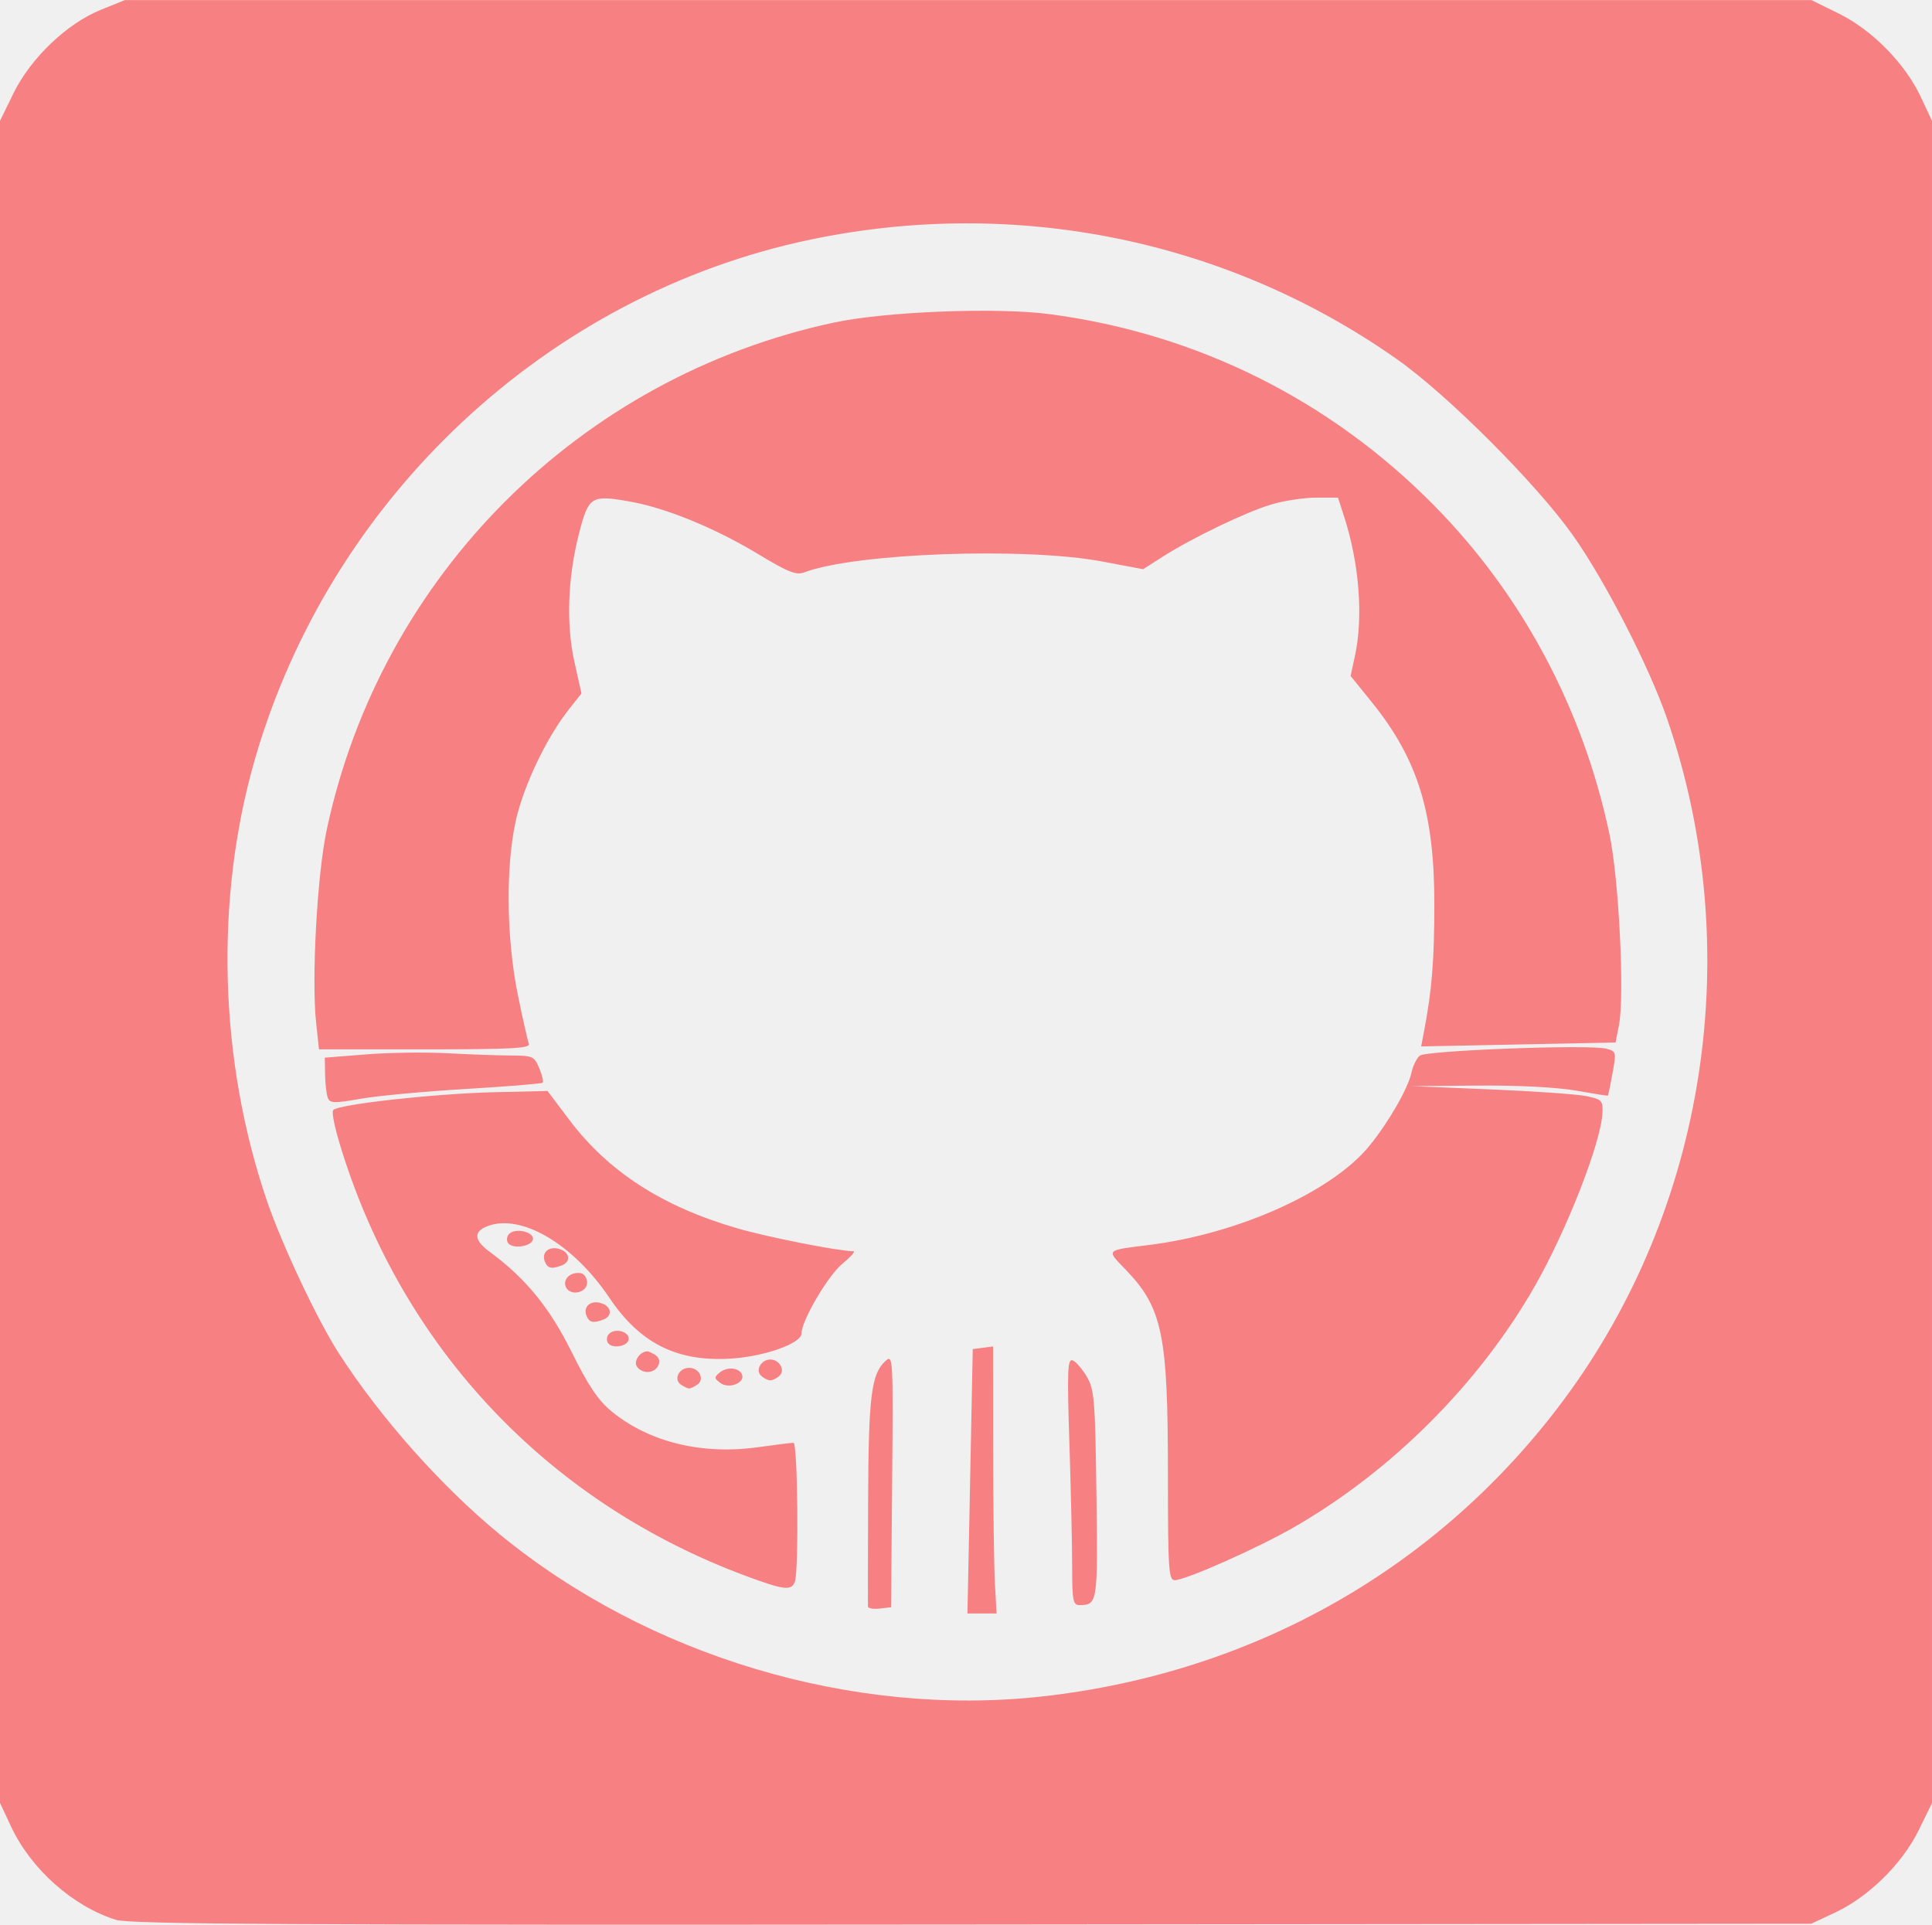
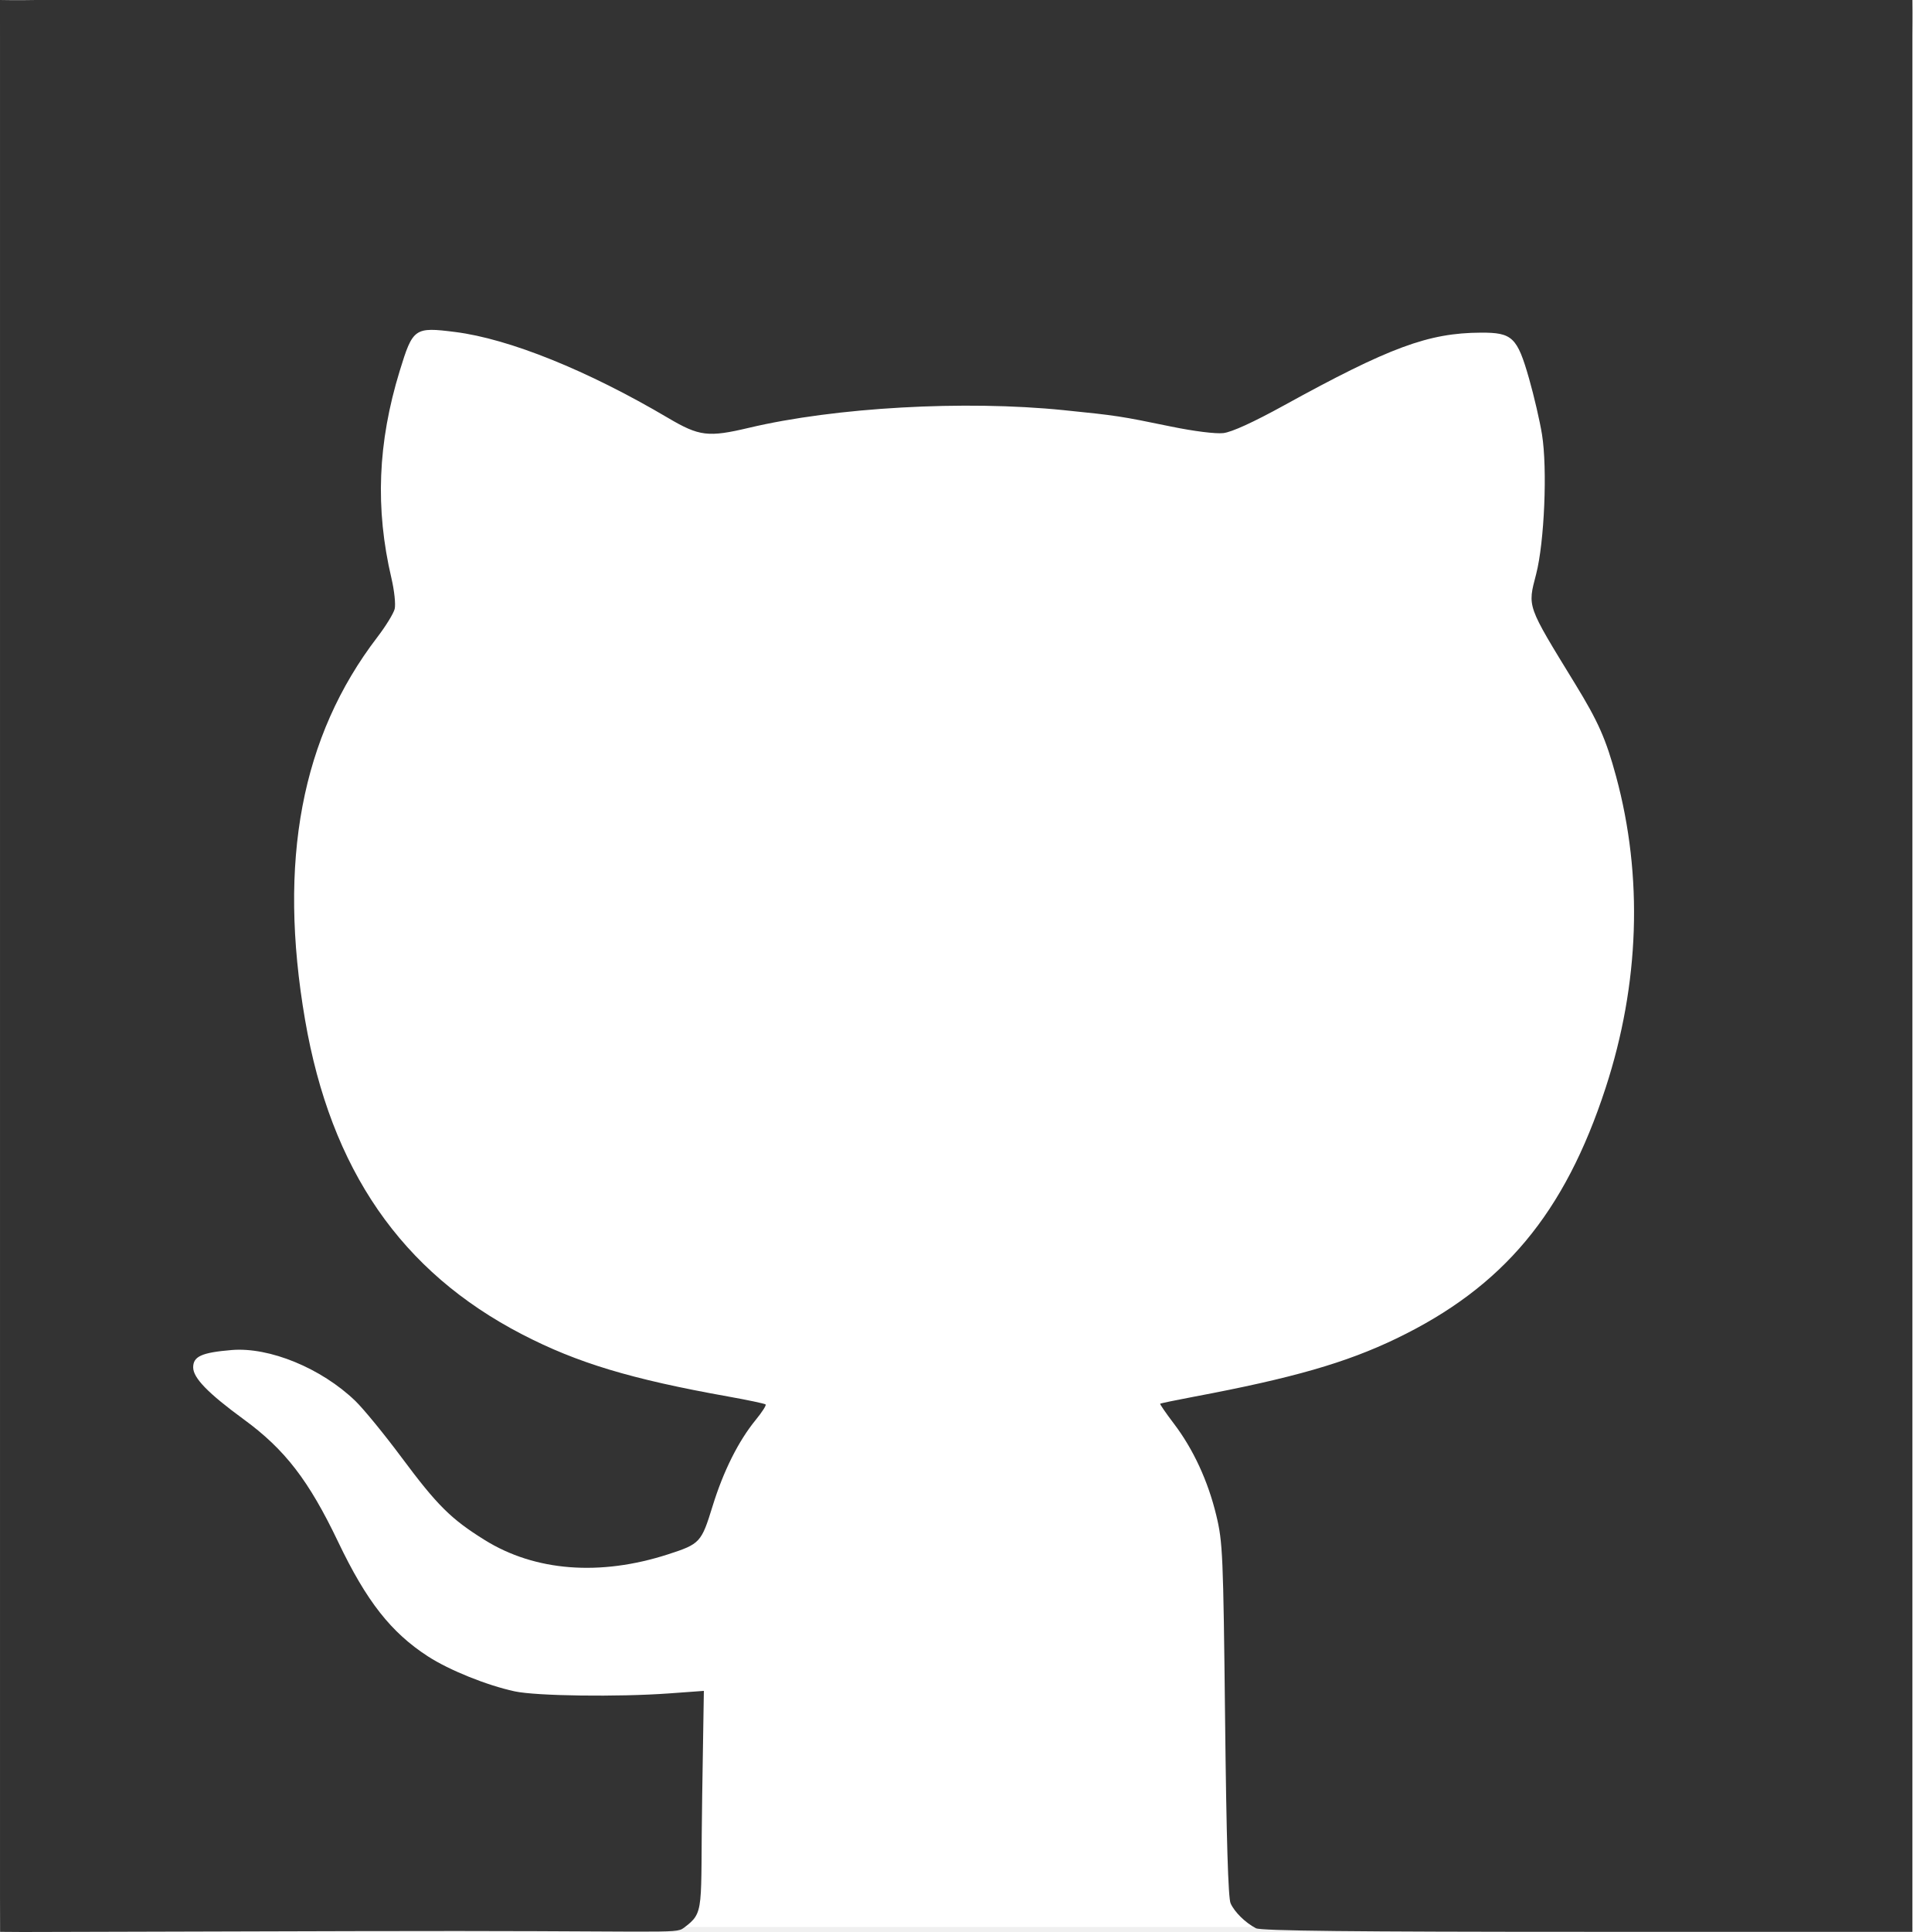
- <svg xmlns="http://www.w3.org/2000/svg" width="163.69mm" height="163.07mm" enable-background="new" version="1.1" viewBox="0 0 163.689 163.066">
-   <g transform="translate(-.10812 .13402)">
-     <path d="m9.91 162.52c-3.628-1.138-7.177-4.296-8.857-7.88l-0.945-2.017v-142.52l1.146-2.343c1.452-2.967 4.529-5.907 7.396-7.064l2.041-0.824h142.89l2.317 1.141c2.829 1.393 5.621 4.231 6.947 7.06l0.951 2.029v142.54l-1.141 2.317c-1.393 2.829-4.231 5.621-7.06 6.947l-2.029 0.951-71.085 0.066c-58.089 0.054-71.356-0.019-72.571-0.4zm78.494-18.92c17.924-1.991 33.572-10.877 44.152-25.075 12.172-16.335 15.509-38.252 8.794-57.772-1.517-4.411-5.261-11.699-7.988-15.55-3.088-4.361-10.612-11.888-14.897-14.903-14.382-10.121-32.27-13.773-49.669-10.14-22.32 4.661-40.719 21.883-47.108 44.093-3.404 11.833-3.025 25.467 1.04 37.365 1.266 3.707 4.273 10.088 6.062 12.867 3.536 5.492 8.689 11.295 13.651 15.373 12.576 10.334 29.93 15.523 45.963 13.742zm-6.104-18.229 0.224-11.201 0.861-0.112 0.861-0.112 7e-3 8.755c4e-3 4.815 0.071 9.906 0.149 11.312l0.142 2.558h-2.467l0.224-11.201zm-8.655 10.607c-0.009-0.158-0.003-4.177 0.015-8.931 0.033-8.904 0.265-10.779 1.473-11.872 0.639-0.578 0.654-0.309 0.563 10.137l-0.093 10.731-0.97 0.112c-0.534 0.061-0.978-0.018-0.987-0.176zm17.302-3.375c-3.6e-4 -1.795-0.106-6.5-0.234-10.456-0.197-6.091-0.157-7.167 0.262-7.027 0.272 0.091 0.814 0.708 1.204 1.371 0.649 1.104 0.719 1.949 0.825 9.988 0.122 9.225 0.1 9.368-1.439 9.381-0.544 5e-3 -0.617-0.383-0.618-3.258zm-27.648 0.786c-16.359-6.079-28.518-18.676-33.962-35.188-0.802-2.433-1.184-4.099-0.983-4.293 0.507-0.49 8.639-1.386 13.646-1.504l4.498-0.106 1.852 2.459c3.303 4.386 7.892 7.345 14.245 9.186 2.596 0.752 8.576 1.93 9.824 1.936 0.19 7e-4 -0.236 0.48-0.945 1.065-1.218 1.004-3.457 4.82-3.457 5.892 0 0.854-3.15 1.972-6.042 2.143-4.526 0.268-7.654-1.308-10.241-5.161-3.054-4.548-7.471-7.149-10.308-6.07-1.231 0.468-1.168 1.196 0.19 2.195 3.032 2.23 5.069 4.723 6.931 8.487 1.406 2.842 2.249 4.094 3.38 5.02 3.172 2.599 7.64 3.694 12.383 3.034 1.485-0.207 2.847-0.376 3.027-0.376 0.36 0 0.464 10.875 0.113 11.789-0.294 0.766-0.933 0.687-4.151-0.508zm35.763-8.57c0-11.937-0.459-14.146-3.618-17.419-1.619-1.677-1.707-1.588 2.031-2.054 7.551-0.941 15.494-4.516 18.654-8.395 1.62-1.989 3.263-4.838 3.554-6.165 0.131-0.597 0.451-1.262 0.711-1.477 0.533-0.442 14.316-0.964 15.777-0.597 0.875 0.22 0.888 0.269 0.559 2.082-0.185 1.022-0.362 1.877-0.394 1.901-0.031 0.024-1.248-0.168-2.703-0.427-1.578-0.281-4.924-0.453-8.29-0.425l-5.644 0.046 6.703 0.277c3.687 0.152 7.338 0.41 8.114 0.571 1.3 0.271 1.407 0.381 1.362 1.401-0.112 2.517-3.038 10.001-5.777 14.776-4.712 8.213-12.06 15.562-20.333 20.333-3.063 1.767-9.218 4.502-10.131 4.502-0.516 0-0.575-0.914-0.575-8.931zm-41.238-7.619c-0.683-0.433-0.215-1.441 0.669-1.441s1.352 1.009 0.669 1.441c-0.271 0.171-0.572 0.312-0.669 0.312-0.097 0-0.398-0.14-0.669-0.312zm3.332-0.151c-0.546-0.399-0.553-0.493-0.066-0.897 0.628-0.521 1.69-0.409 1.893 0.2 0.232 0.696-1.122 1.213-1.827 0.697zm3.413-0.647c-0.474-0.474 0.047-1.349 0.803-1.349 0.756 0 1.277 0.875 0.803 1.349-0.228 0.228-0.59 0.415-0.803 0.415-0.213 0-0.575-0.187-0.803-0.415zm-10.548-0.855c-0.185-0.482 0.376-1.188 0.944-1.188 0.097 0 0.398 0.14 0.669 0.312 0.683 0.433 0.215 1.441-0.669 1.441-0.4 0-0.825-0.254-0.944-0.565zm-2.413-1.915c-0.137-0.222-0.09-0.564 0.106-0.759 0.501-0.501 1.665-0.207 1.665 0.421 0 0.634-1.42 0.905-1.77 0.337zm-1.815-2.306c-0.296-0.771 0.372-1.327 1.257-1.046 0.873 0.277 0.979 1.079 0.183 1.385-0.876 0.336-1.212 0.257-1.44-0.339zm-1.759-2.457c-0.251-0.655 0.456-1.276 1.288-1.13 0.291 0.051 0.529 0.408 0.529 0.793 0 0.906-1.492 1.183-1.817 0.337zm-1.769-2.13c-0.296-0.771 0.372-1.327 1.257-1.046 0.873 0.277 0.979 1.079 0.183 1.385-0.876 0.336-1.212 0.257-1.44-0.339zm-3.124-1.574c-0.137-0.222-0.091-0.562 0.102-0.756 0.514-0.514 2.021-0.205 2.021 0.413 0 0.64-1.764 0.924-2.123 0.342zm-15.26-12.285c-0.113-0.293-0.216-1.179-0.23-1.968l-0.026-1.435 3.528-0.279c1.94-0.153 5.036-0.196 6.879-0.095 1.843 0.101 4.245 0.187 5.337 0.191 1.876 6e-3 2.01 0.066 2.429 1.076 0.244 0.588 0.373 1.14 0.287 1.226s-3.005 0.325-6.486 0.532c-3.481 0.206-7.496 0.58-8.921 0.83-2.268 0.398-2.618 0.388-2.796-0.079zm-0.991-6.381c-0.396-3.696 0.089-12.521 0.897-16.318 4.578-21.524 21.429-38.377 42.984-42.988 4.37-0.935 13.747-1.302 18.238-0.715 12.475 1.632 23.798 7.268 32.632 16.242 7.442 7.56 12.582 17.195 14.824 27.791 0.806 3.811 1.3 13.695 0.81 16.208l-0.288 1.476-8.235 0.165-8.235 0.165 0.245-1.288c0.664-3.492 0.865-5.951 0.872-10.669 0.011-7.823-1.386-12.363-5.289-17.196l-1.805-2.235 0.376-1.751c0.701-3.27 0.352-7.775-0.906-11.682l-0.539-1.676h-1.848c-1.016 0-2.71 0.255-3.764 0.567-2.155 0.637-6.712 2.825-9.231 4.432l-1.671 1.066-3.445-0.651c-6.565-1.24-20.969-0.716-25.272 0.92-0.665 0.253-1.367-0.023-3.782-1.484-3.812-2.307-7.977-4.006-11.153-4.551-3.119-0.535-3.343-0.384-4.155 2.799-0.942 3.689-1.08 7.641-0.379 10.794l0.601 2.702-1.042 1.317c-1.752 2.214-3.514 5.759-4.337 8.726-1.057 3.811-1.054 10.421 0.008 15.586 0.406 1.975 0.819 3.801 0.917 4.057 0.145 0.378-1.511 0.465-8.803 0.465h-8.981l-0.243-2.273z" fill="#f78083" stroke-width=".353" />
+ <svg xmlns="http://www.w3.org/2000/svg" width="211.884mm" height="213.997mm" viewBox="0 0 211.884 213.997" version="1.1" id="svg2010">
+   <defs id="defs2004" />
+   <g id="layer9" style="display:inline">
+     <rect style="fill:#ffffff;fill-opacity:1;stroke-width:0.243" id="rect2571" width="211.872" height="179.767" x="4.553071e-016" y="33.676" />
+   </g>
+   <g id="layer8" transform="translate(0.123779,26.19923)" style="display:inline">
+     <path style="display:inline;fill:#333333;stroke-width:0.351;fill-opacity:1" d="m 2.313,187.797 c -0.701,-0.005 -1.753,-0.013 -2.426,-0.017 l -0.01,-3.965 V 80.79 -22.236 l -0.001,-3.963 c 0.297,0.014 1.964,0.025 2.749,0.015 l 1.215,-0.015 H 105.813 207.787 l 3.963,-0.001 c 0.017,1.222 0.008,1.667 0.008,2.474 l -0.009,1.489 V 82.771 187.778 h -35.978 c -25.962,0 -36.191,-0.11 -36.744,-0.395 -1.167,-0.601 -2.375,-1.787 -2.813,-2.762 -0.267,-0.595 -0.463,-7.147 -0.609,-20.345 -0.203,-18.346 -0.259,-19.65 -0.975,-22.625 -0.917,-3.808 -2.549,-7.337 -4.706,-10.173 -0.88,-1.158 -1.56,-2.145 -1.511,-2.194 0.049,-0.049 1.733,-0.399 3.741,-0.777 10.924,-2.055 16.846,-3.757 22.426,-6.445 11.841,-5.705 18.644,-13.853 23.185,-27.766 3.761,-11.526 4.16,-23.42 1.157,-34.503 -1.119,-4.128 -1.975,-6.064 -4.528,-10.232 -5.409,-8.831 -5.282,-8.476 -4.327,-12.169 0.916,-3.544 1.258,-11.684 0.649,-15.465 -0.239,-1.484 -0.886,-4.276 -1.438,-6.206 -1.309,-4.576 -1.852,-5.091 -5.34,-5.074 -5.813,0.028 -10.103,1.615 -21.857,8.084 -3.354,1.846 -5.74,2.934 -6.671,3.042 -0.844,0.098 -3.265,-0.205 -5.788,-0.725 -5.66,-1.166 -5.97,-1.213 -11.907,-1.817 -10.964,-1.115 -25.313,-0.31 -34.875,1.958 -4.496,1.066 -5.494,0.944 -8.945,-1.094 -8.89,-5.251 -17.593,-8.764 -23.587,-9.521 -4.513,-0.57 -4.688,-0.447 -6.15,4.319 -2.438,7.95 -2.727,15.24 -0.913,22.961 0.322,1.369 0.482,2.9 0.356,3.402 -0.126,0.502 -0.991,1.907 -1.922,3.123 -8.416,10.99 -11.027,24.805 -8.006,42.375 2.854,16.605 10.658,27.911 24.051,34.847 6.113,3.165 12.06,4.96 22.805,6.88 2.202,0.394 4.079,0.791 4.171,0.883 0.092,0.092 -0.395,0.853 -1.082,1.692 -1.931,2.357 -3.6,5.692 -4.804,9.602 -1.232,4 -1.381,4.16 -4.92,5.306 -7.549,2.443 -14.748,1.881 -20.317,-1.584 -3.743,-2.329 -5.254,-3.83 -9.216,-9.154 -1.912,-2.569 -4.218,-5.385 -5.124,-6.258 -3.761,-3.62 -9.516,-5.985 -13.705,-5.631 -3.316,0.28 -4.254,0.704 -4.254,1.921 0,1.171 1.655,2.871 5.612,5.764 4.559,3.333 7.196,6.755 10.448,13.562 3.144,6.58 5.862,10.042 9.965,12.694 2.356,1.523 6.508,3.196 9.589,3.863 2.4,0.52 11.452,0.64 17.142,0.227 l 3.823,-0.278 -0.185,11.625 c -0.204,12.789 0.332,12.855 -2.044,14.629 -0.961,0.718 -1.704,0.259 -36.598,0.354 l -35.164,0.096 z" id="path2567" />
  </g>
</svg>
